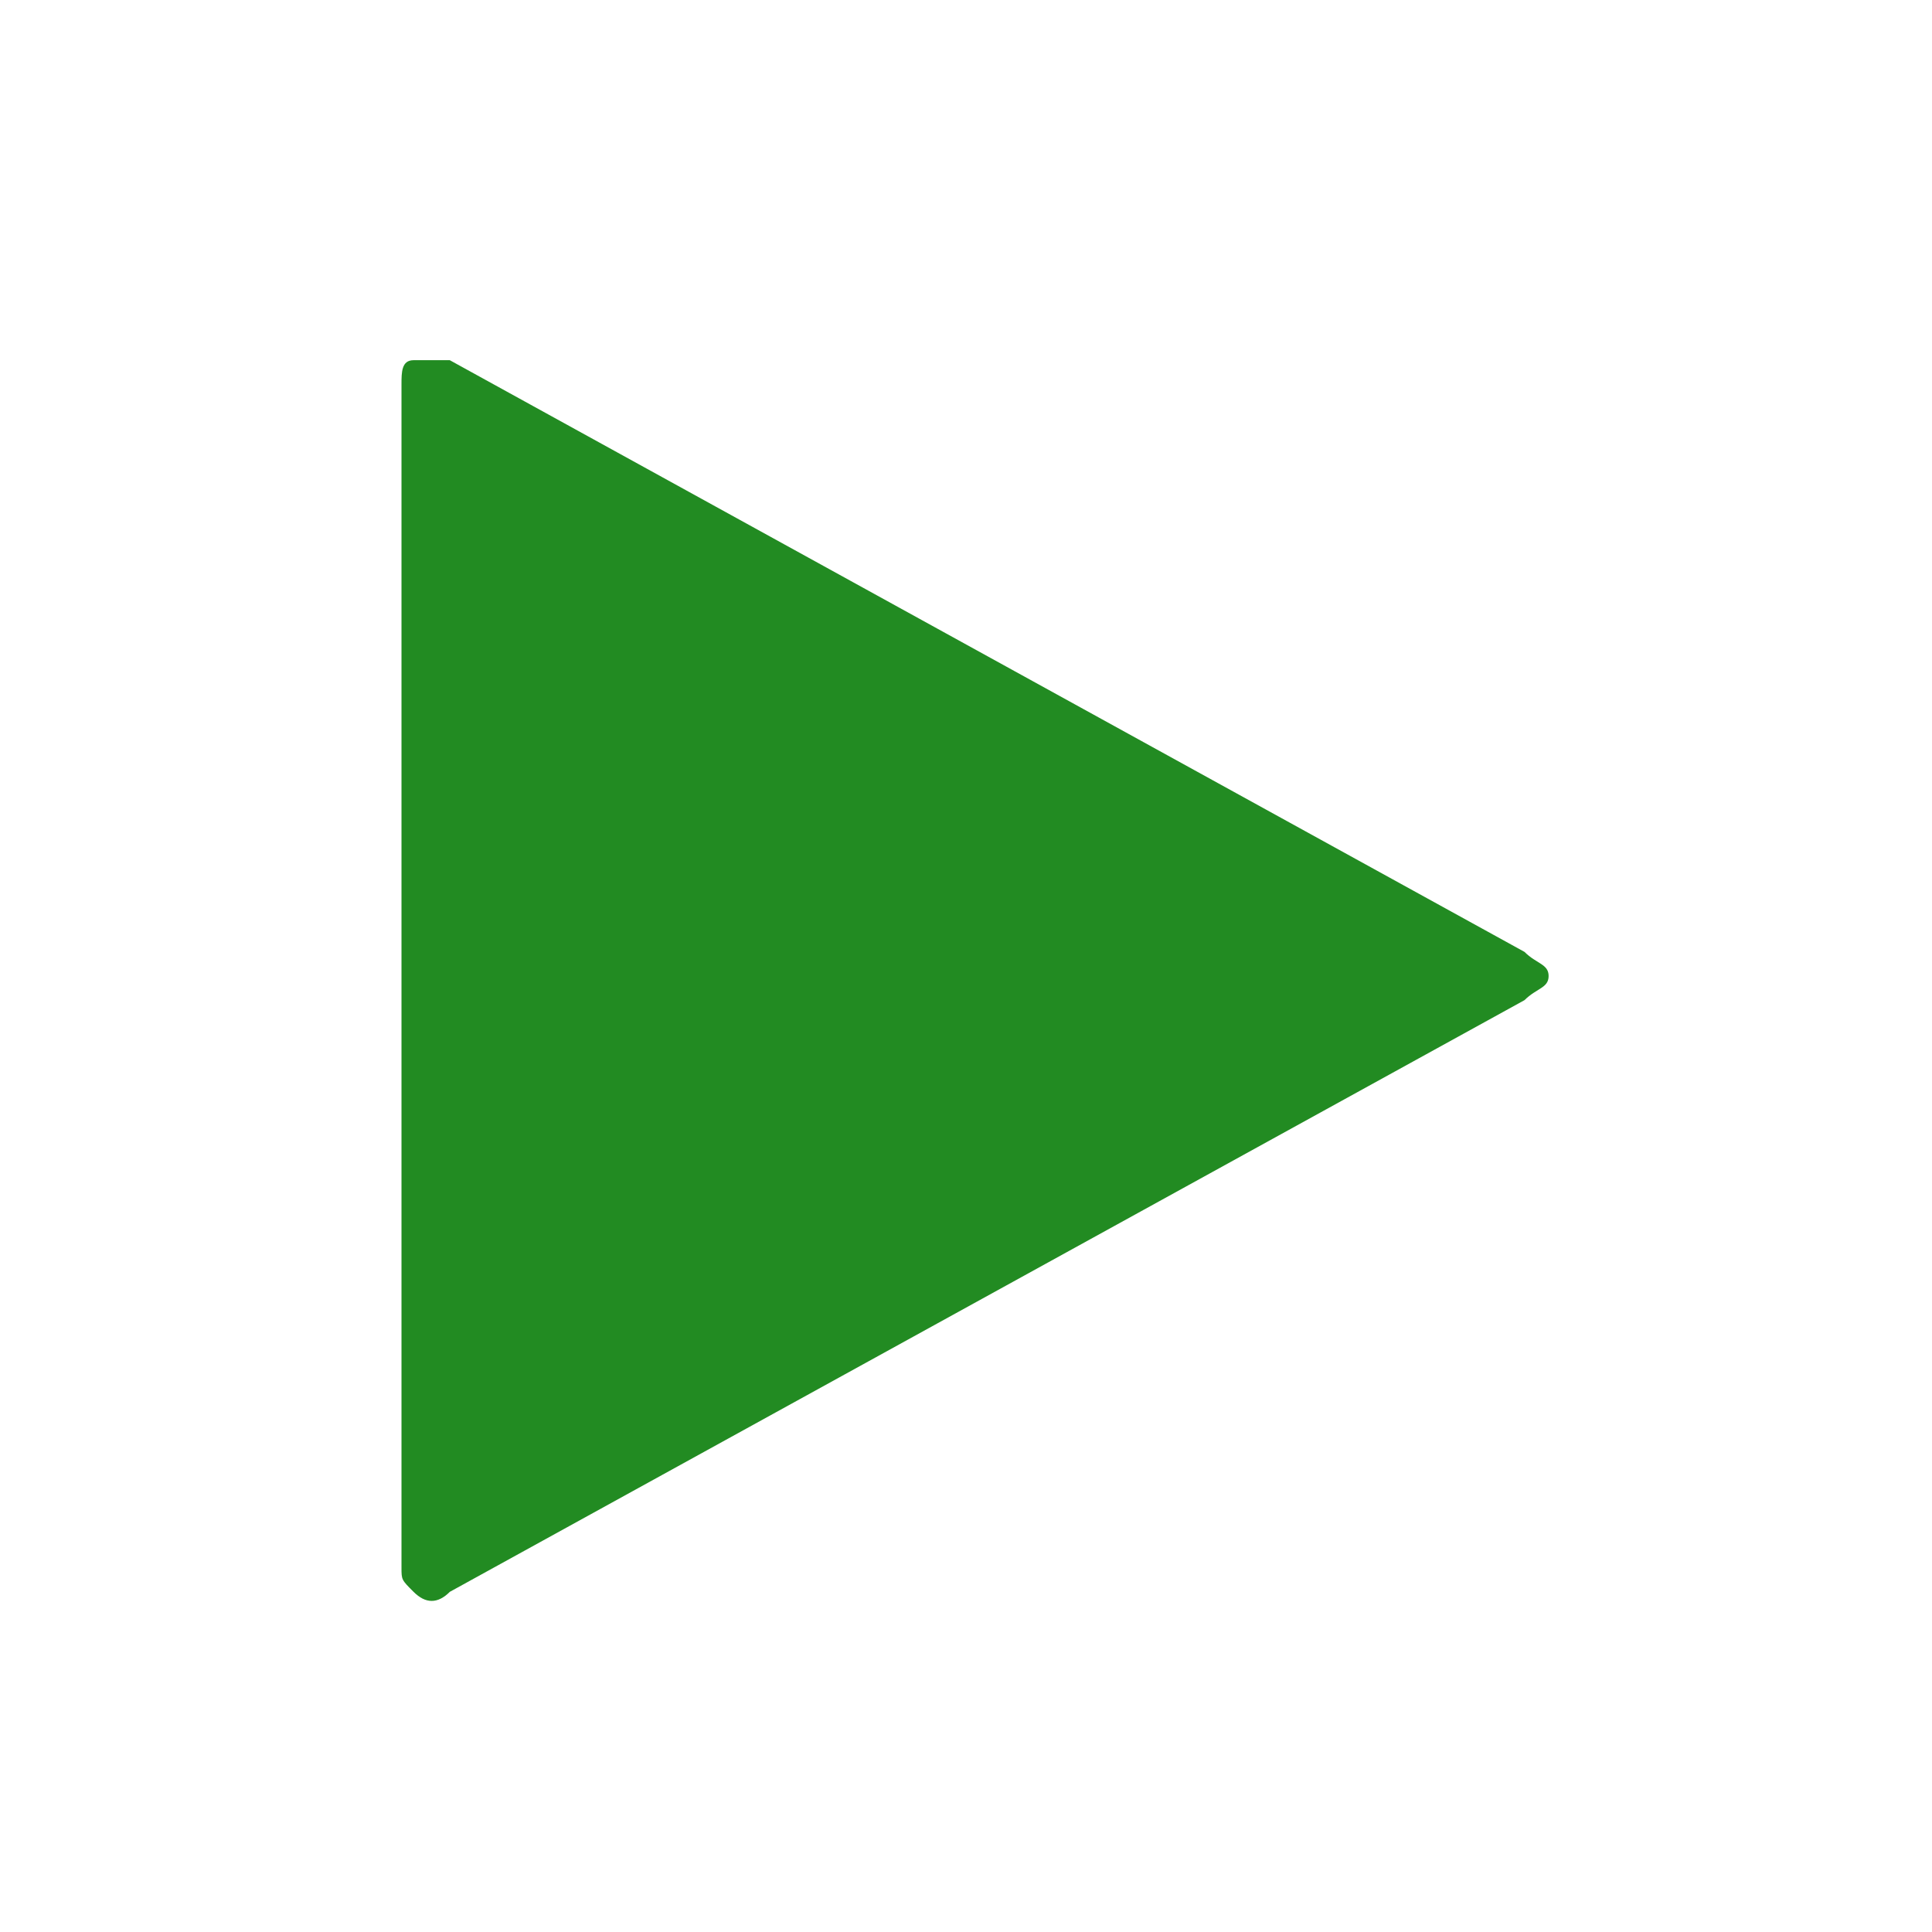
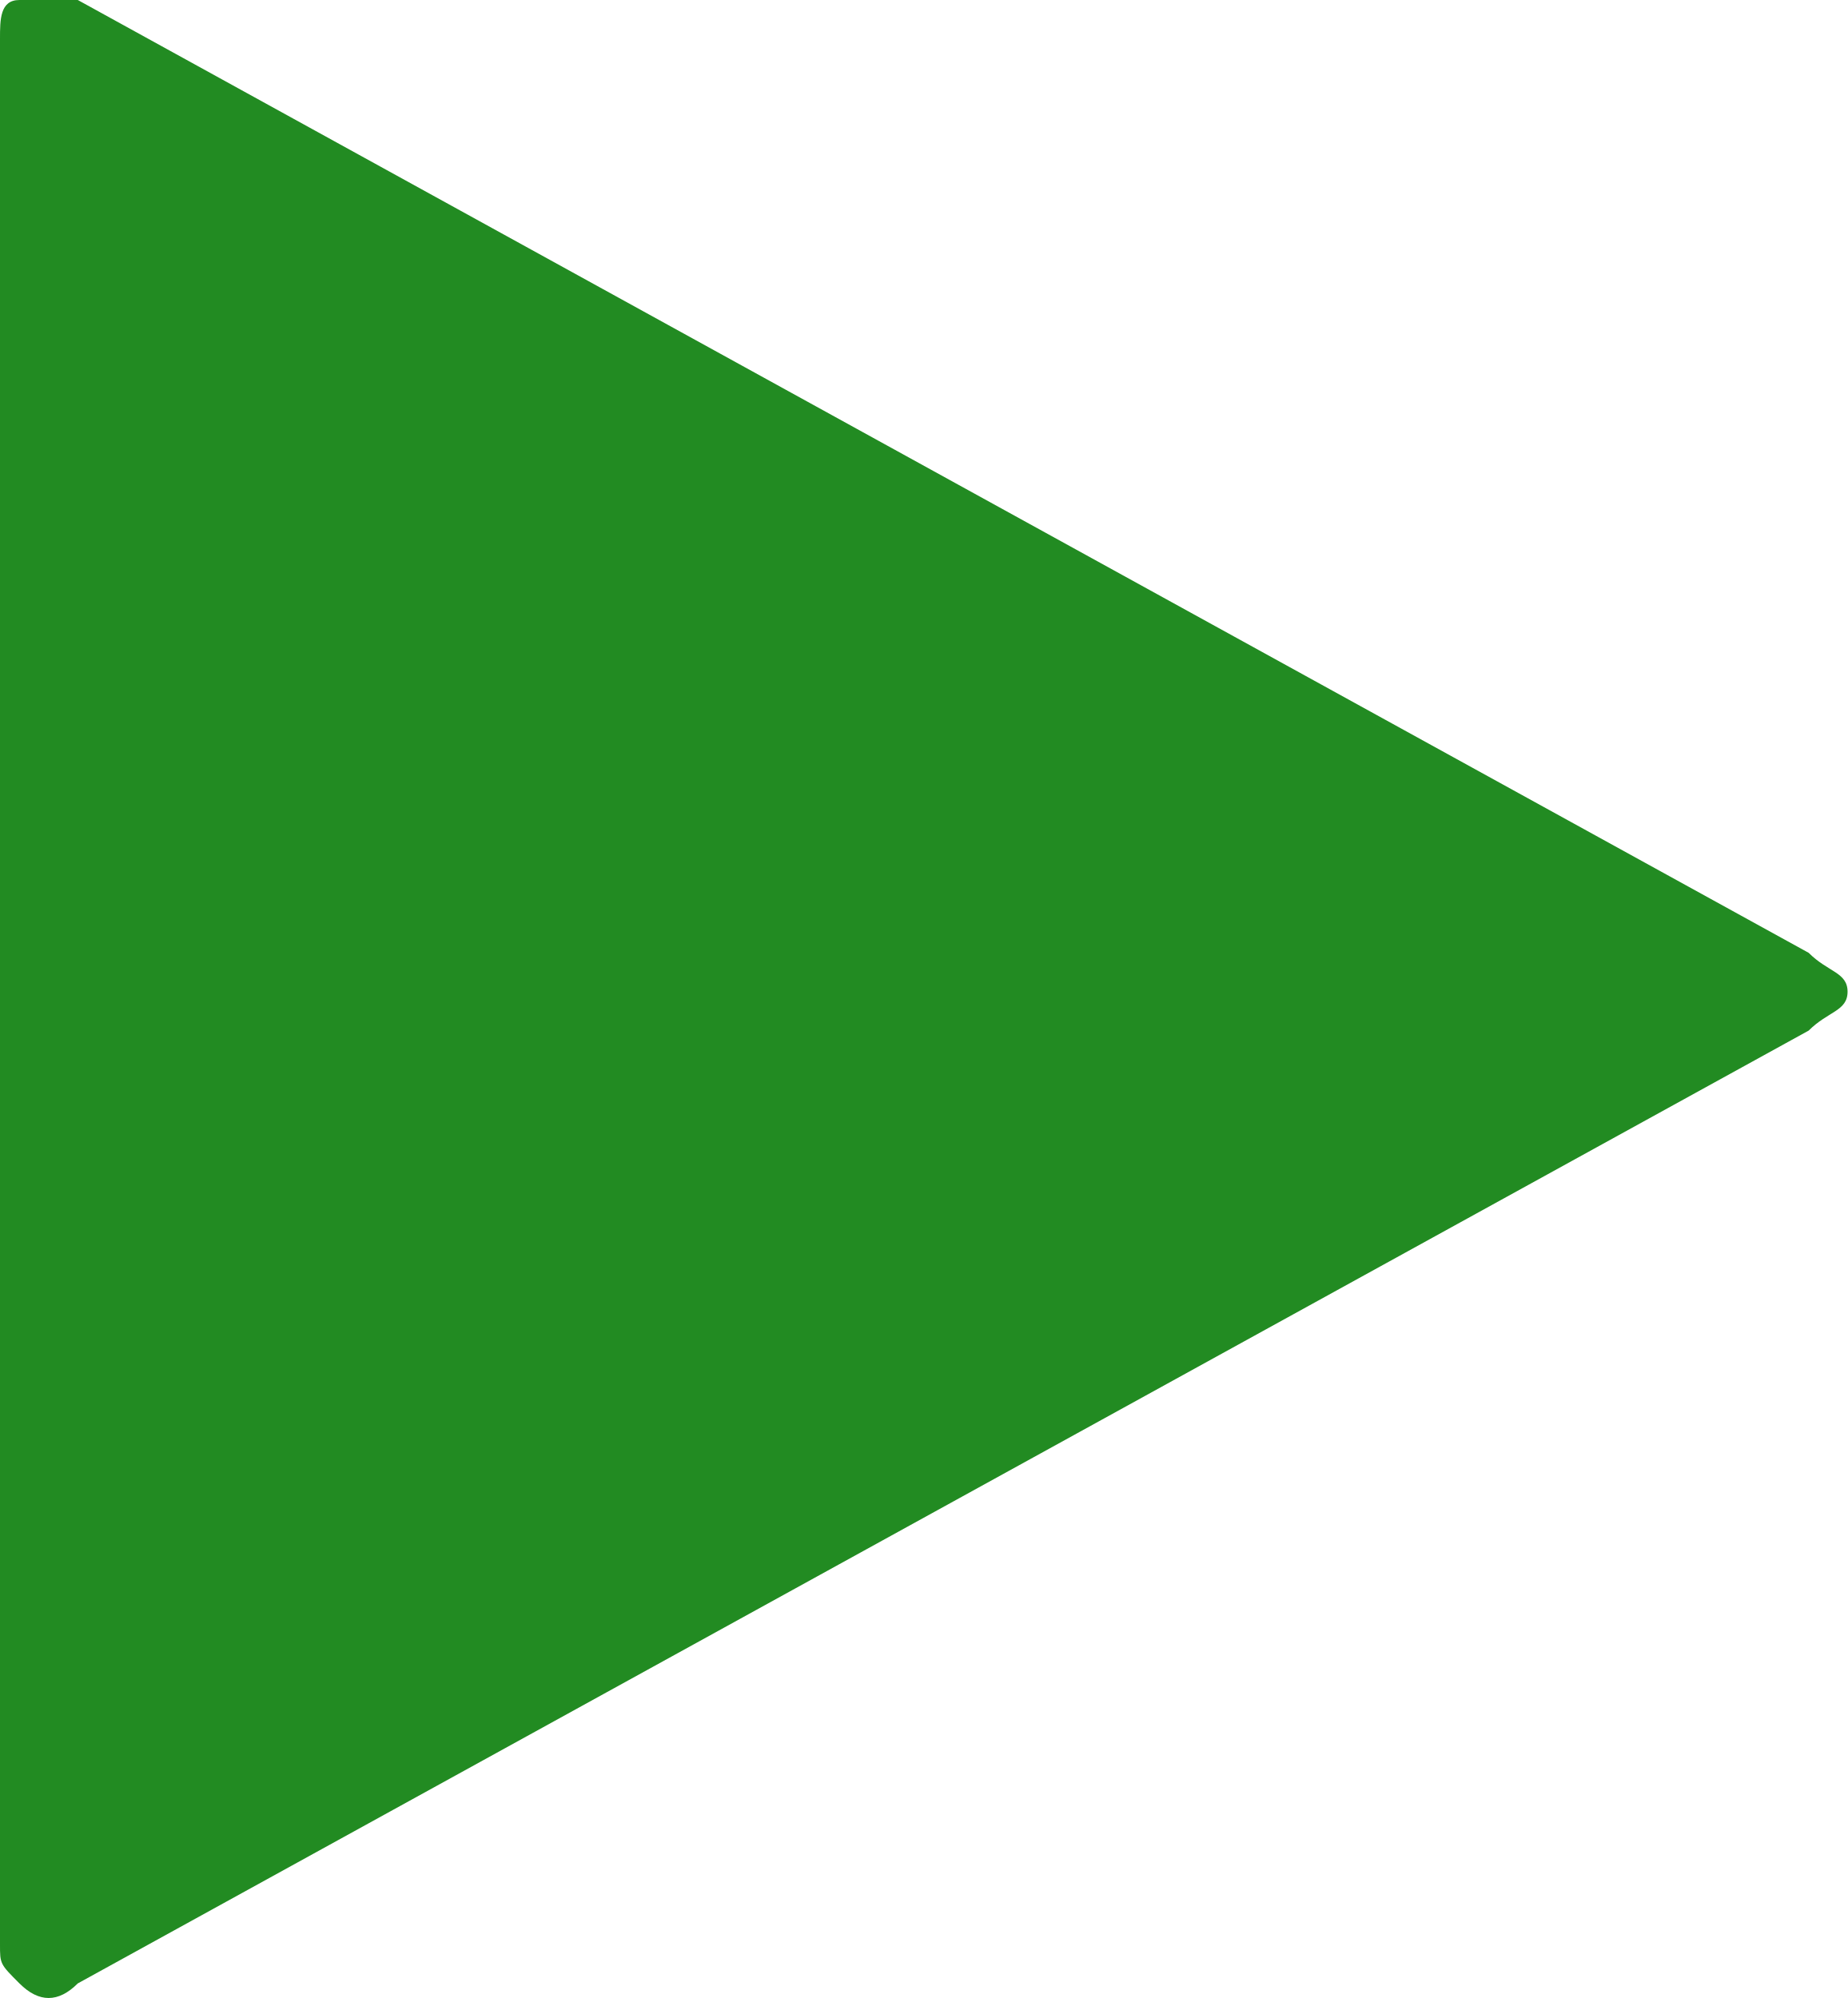
- <svg xmlns="http://www.w3.org/2000/svg" viewBox="0 0 32 32">
-   <path fill="#228b22" d="M25.25 16.566l-17.8 9.8c-.2.2-.4.2-.6 0-.2-.2-.2-.2-.2-.4V6.366c0-.2 0-.4.2-.4h.6l17.8 9.8c.2.2.4.2.4.4s-.2.2-.4.4z" />
+ <svg xmlns="http://www.w3.org/2000/svg" viewBox="0 0 19 20.55">
+   <path d="M18.6 10.6L.8 20.4c-.2.2-.4.2-.6 0-.2-.2-.2-.2-.2-.4V.4C0 .2 0 0 .2 0h.6l17.8 9.8c.2.2.4.2.4.4s-.2.2-.4.4z" fill="#228b22" />
</svg>
